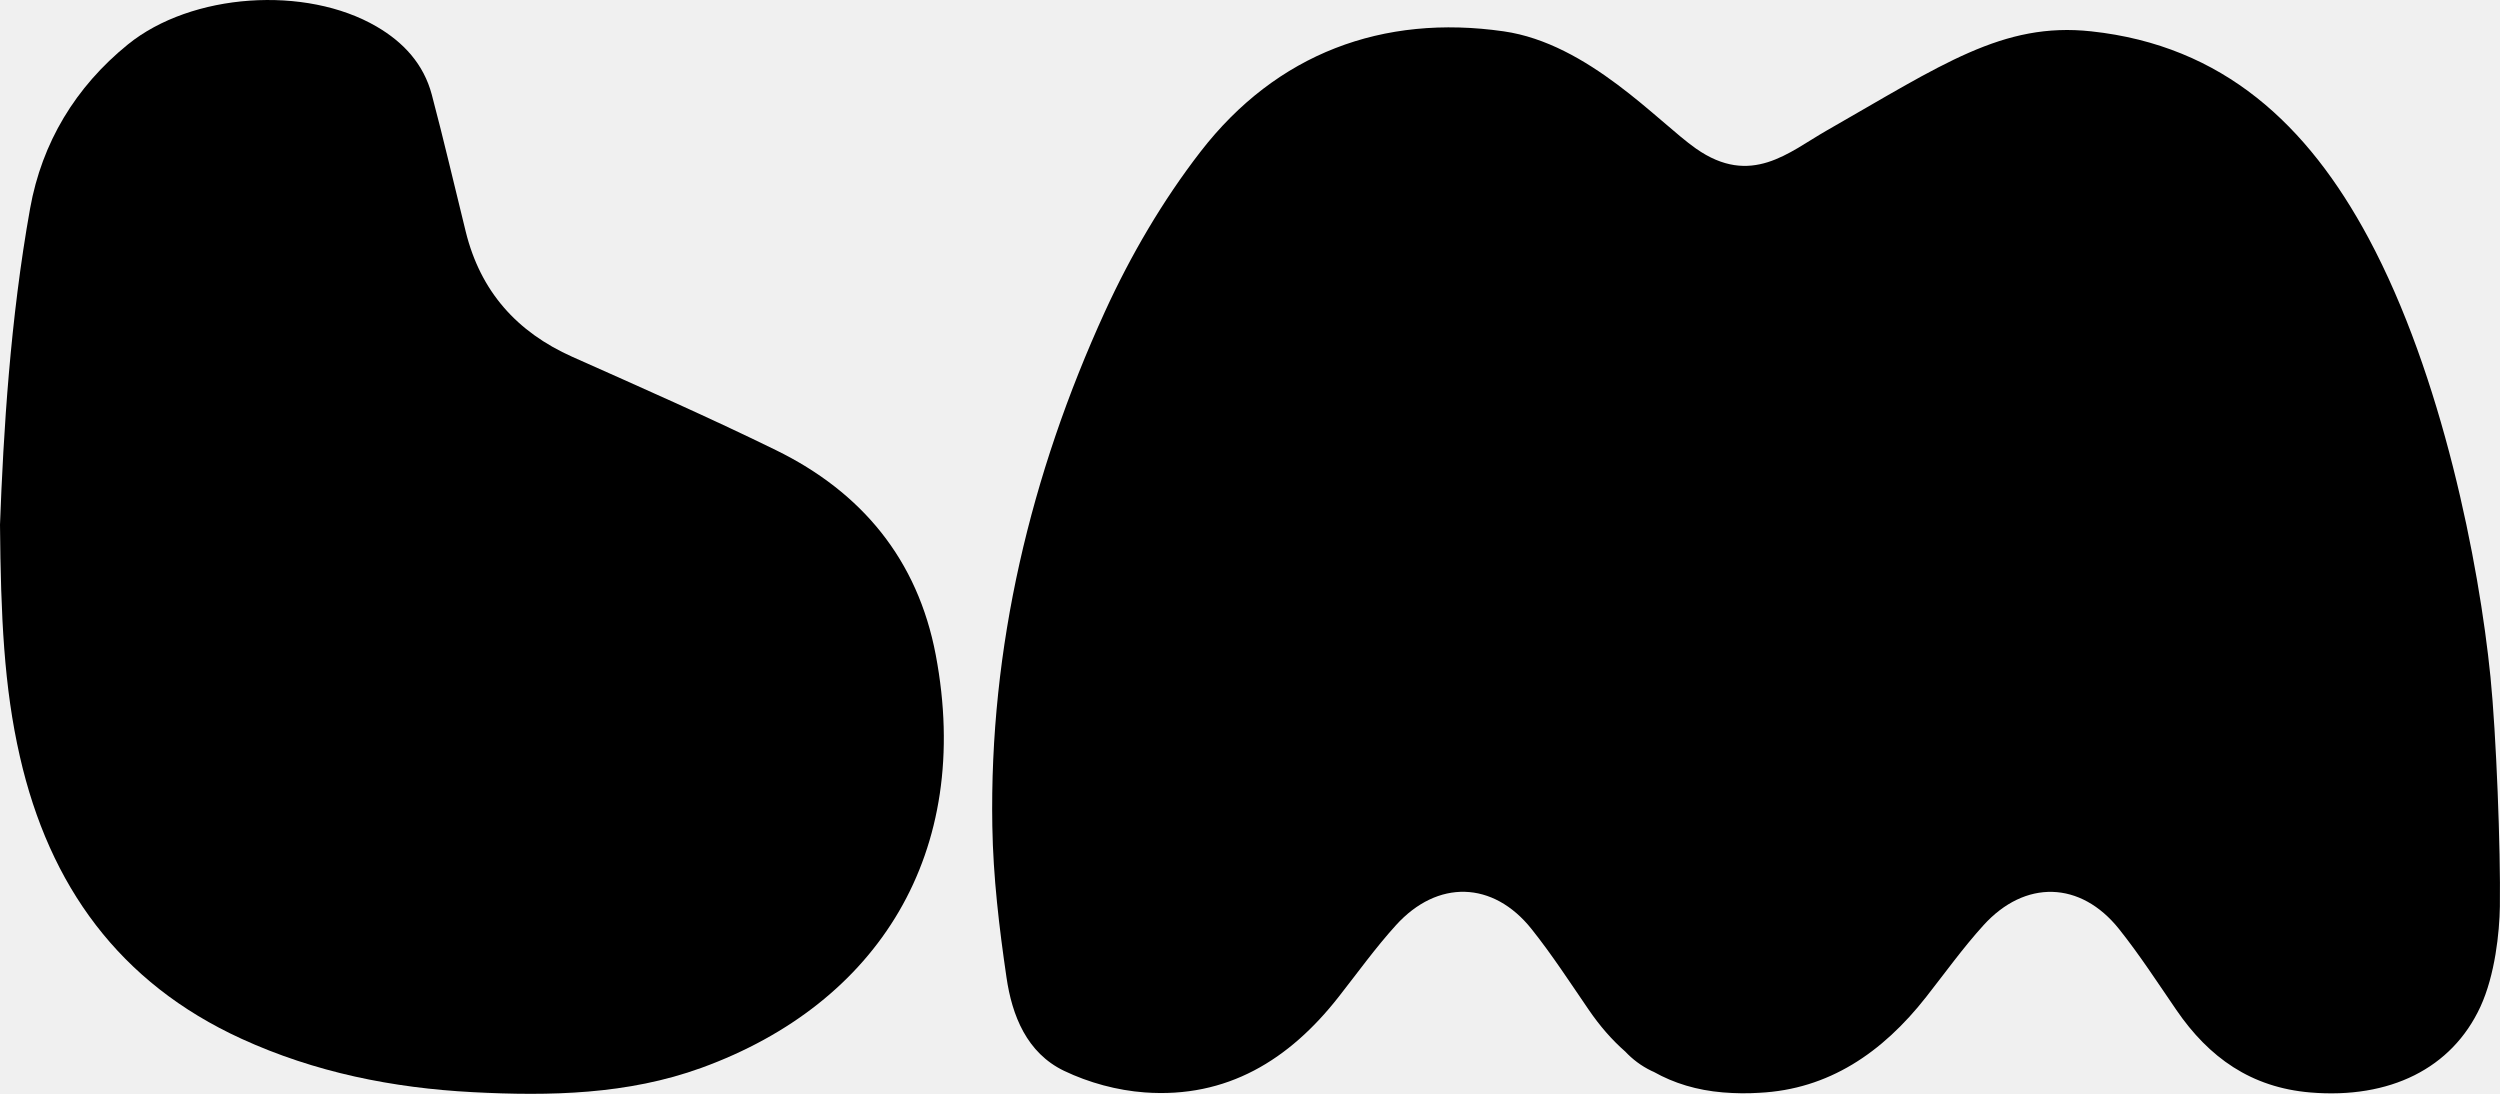
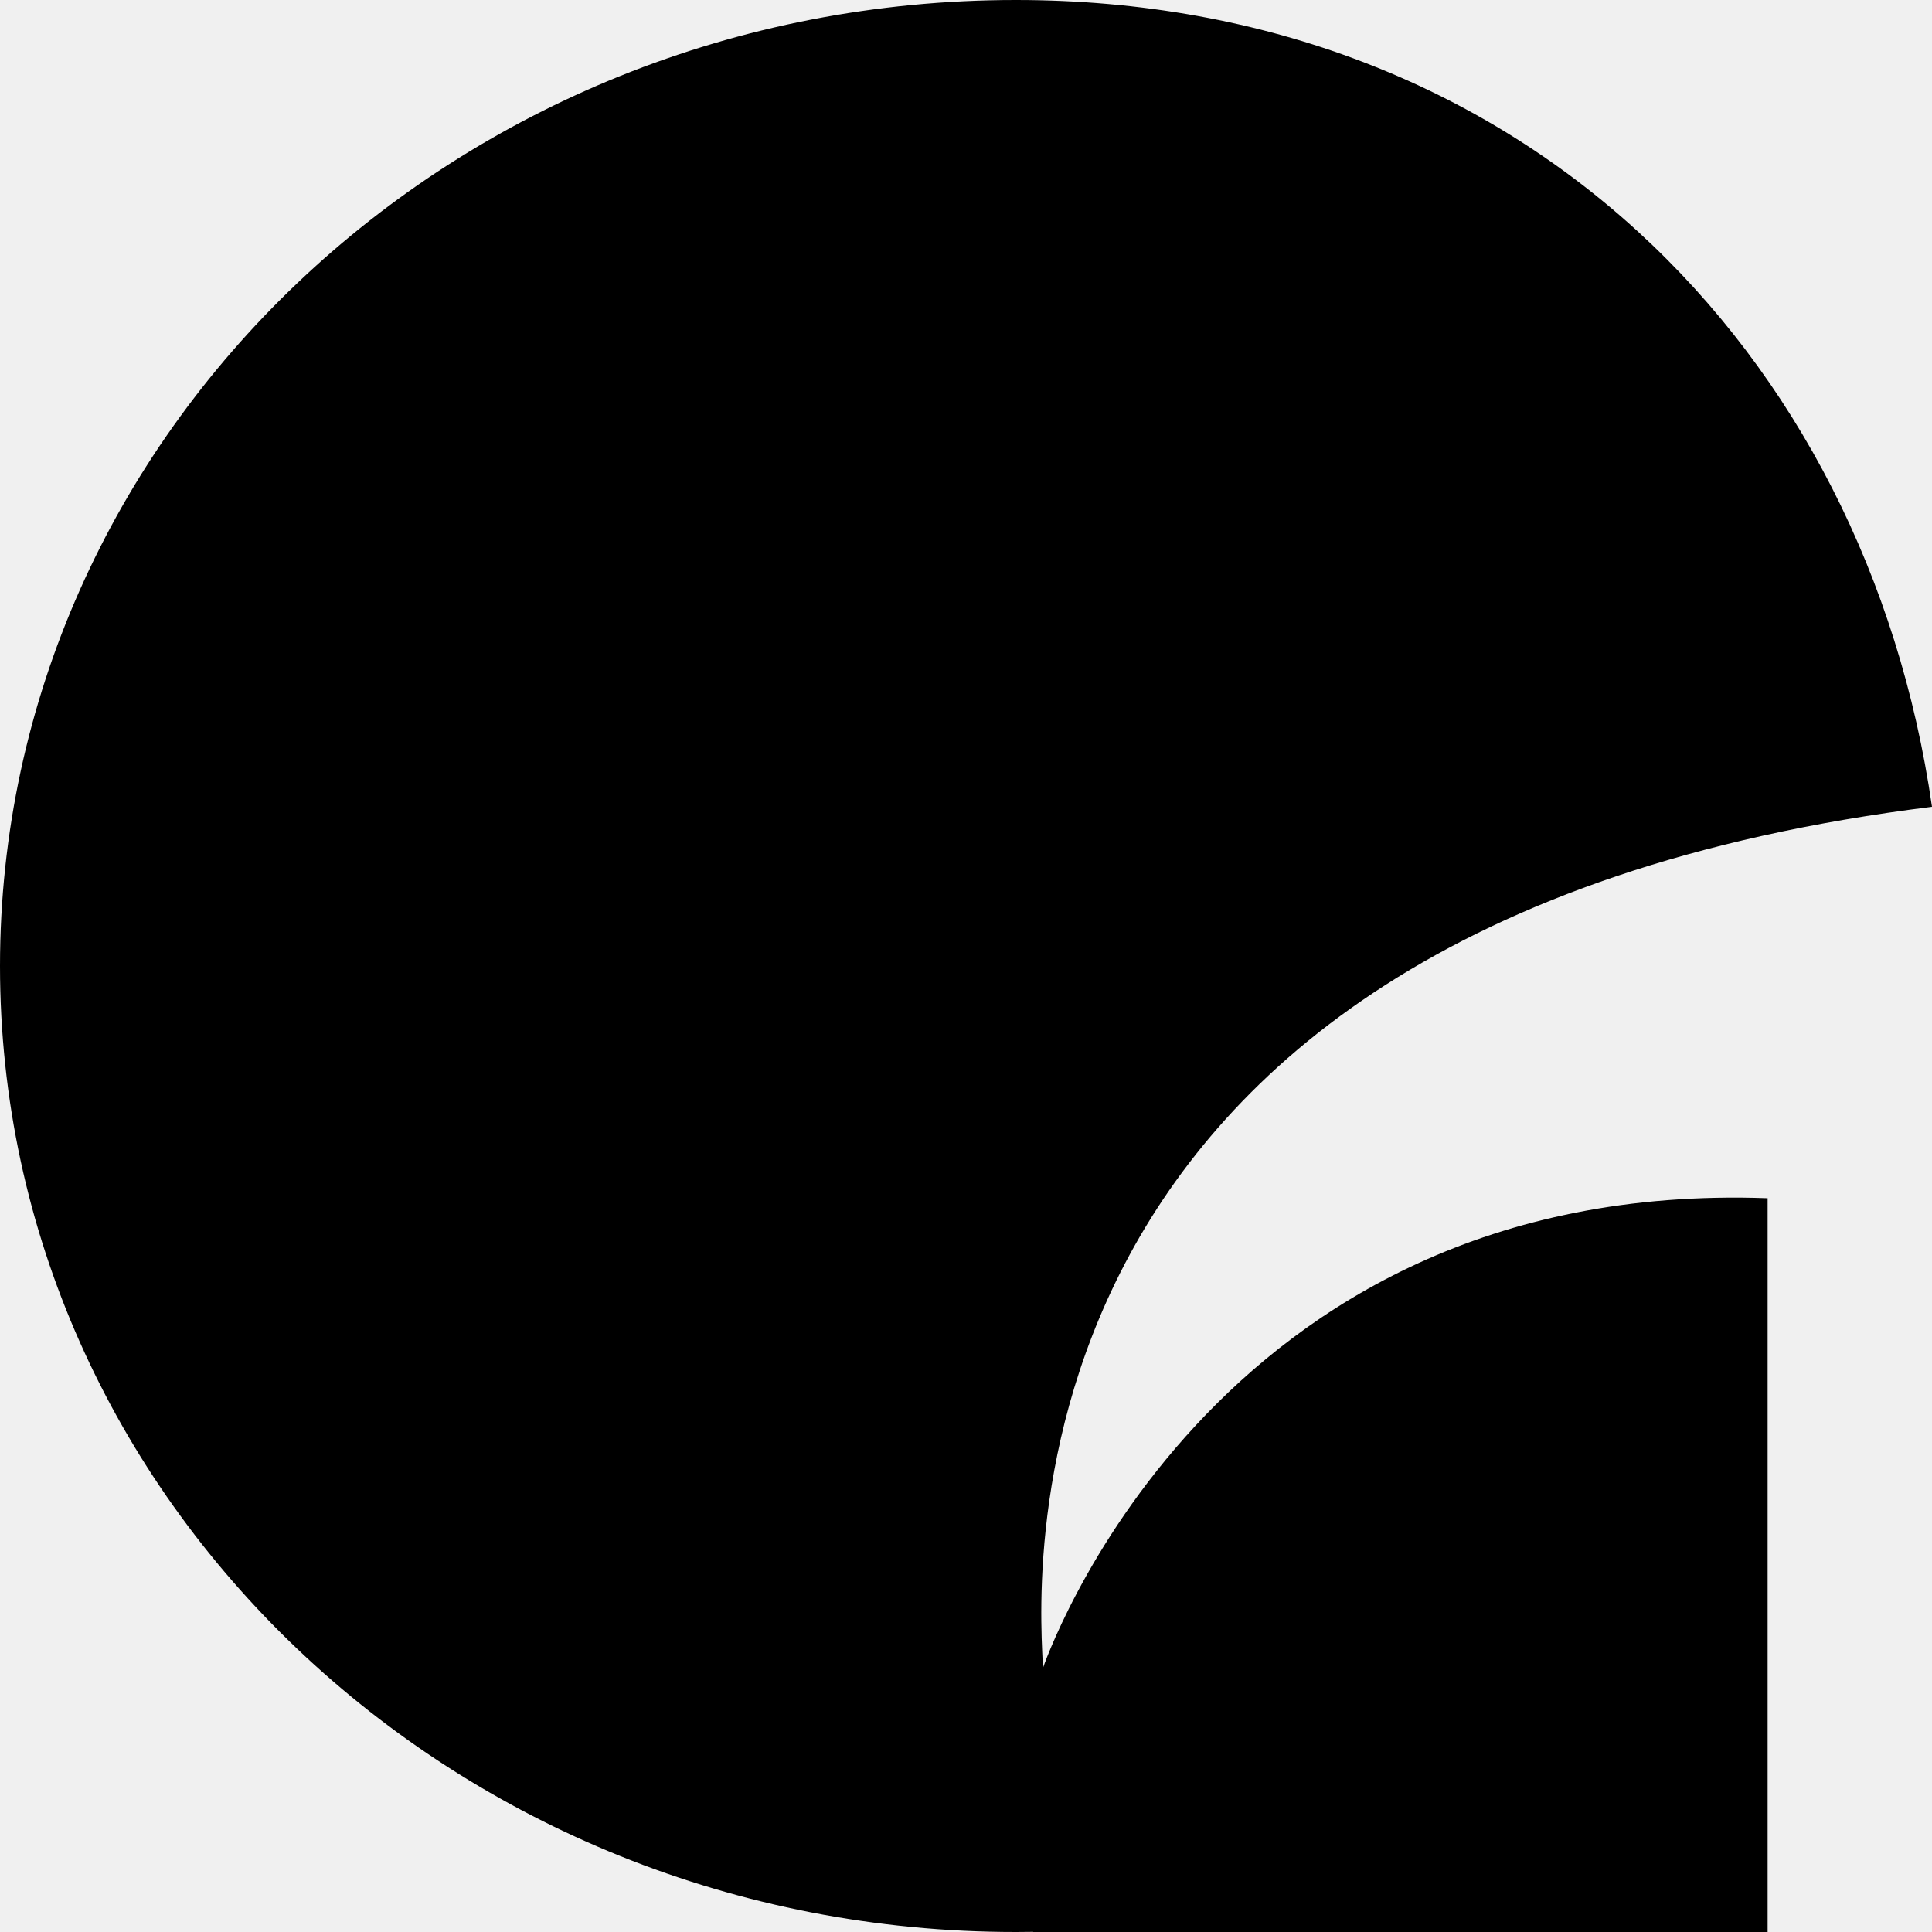
- <svg xmlns="http://www.w3.org/2000/svg" id="Layer_1" data-name="Layer 1" viewBox="0 0 391.68 171.38">
+ <svg xmlns="http://www.w3.org/2000/svg" width="25" height="25" viewBox="0 0 25 25" fill="none">
+   <g clip-path="url(#clip0_385_134)">
+     <path d="M13.369 25V24.998C13.294 24.998 13.22 25 13.144 25C5.884 25 0 19.404 0 12.501C0 5.597 5.884 0 13.144 0C19.665 0 24.146 4.516 25 10.44C12.5 11.995 13.489 20.927 13.495 21.586C13.495 21.586 15.637 15.243 22.873 15.505V25.001H13.369V25Z" fill="#000" />
+   </g>
  <defs>
-     <style>
-       .cls-1 {
-         fill: #000;
-         stroke-width: 0px;
-       }
-     </style>
+     <clipPath id="clip0_385_134">
+       <rect width="25" height="25" fill="white" />
+     </clipPath>
  </defs>
-   <path class="cls-1" d="M391.66,142.02c.13-8.99-.57-27-1.47-35.95-1.78-17.75-7.54-47.19-19.1-68.75-9.53-17.76-22.76-30.18-43.45-32.41-13.88-1.5-23.38,5.23-41.5,15.57-5.86,3.35-11.8,8.86-20.44,2.79-5.89-4.13-16.85-16.46-30.11-18.36-18.92-2.72-35.58,3.45-47.49,18.84-5.93,7.66-10.97,16.28-15,25.1-11.65,25.5-18.11,52.64-17.63,80.6.13,7.93,1.07,15.85,2.22,23.69.87,5.98,3.18,11.82,9.02,14.63,3.88,1.86,8.34,3.07,12.63,3.38,12.89.94,22.65-5.09,30.38-14.96,2.96-3.77,5.77-7.69,8.98-11.23,6.52-7.2,15.23-6.96,21.25.59,3.22,4.04,6.05,8.41,8.98,12.68,1.71,2.5,3.6,4.68,5.7,6.52,1.13,1.2,2.48,2.24,4.12,3.03.12.06.24.11.36.16,3.15,1.77,6.73,2.87,10.82,3.21,1.97.16,3.87.18,5.7.06,10.82-.53,19.28-6.26,26.14-15.01,2.96-3.77,5.77-7.69,8.98-11.23,6.52-7.2,15.23-6.96,21.25.59,3.22,4.04,6.05,8.41,8.98,12.68,5.09,7.44,11.71,12.15,21,12.92,12.39,1.03,22.14-3.72,26.63-13.43,2.3-4.98,2.99-11.7,3.05-15.69Z" />
-   <path class="cls-1" d="M0,82.21c.54-14.52,1.6-32.16,4.72-49.57,1.85-10.3,7.11-19.02,15.32-25.68C30.02-1.12,47.91-2.31,59,4.16c4.25,2.48,7.38,5.89,8.65,10.67,1.89,7.13,3.55,14.31,5.32,21.47,2.3,9.32,7.97,15.71,16.71,19.61,10.68,4.76,21.38,9.47,31.88,14.61,13.46,6.59,22.22,17.15,25.05,32.11,5.85,30.95-9,54.6-36.71,64.67-11.56,4.2-23.73,4.44-35.84,3.81-12.52-.65-24.73-3.1-36.22-8.36-19.15-8.76-30.11-24-34.72-44.2C.61,107.62.13,96.51,0,82.21Z" />
</svg>
